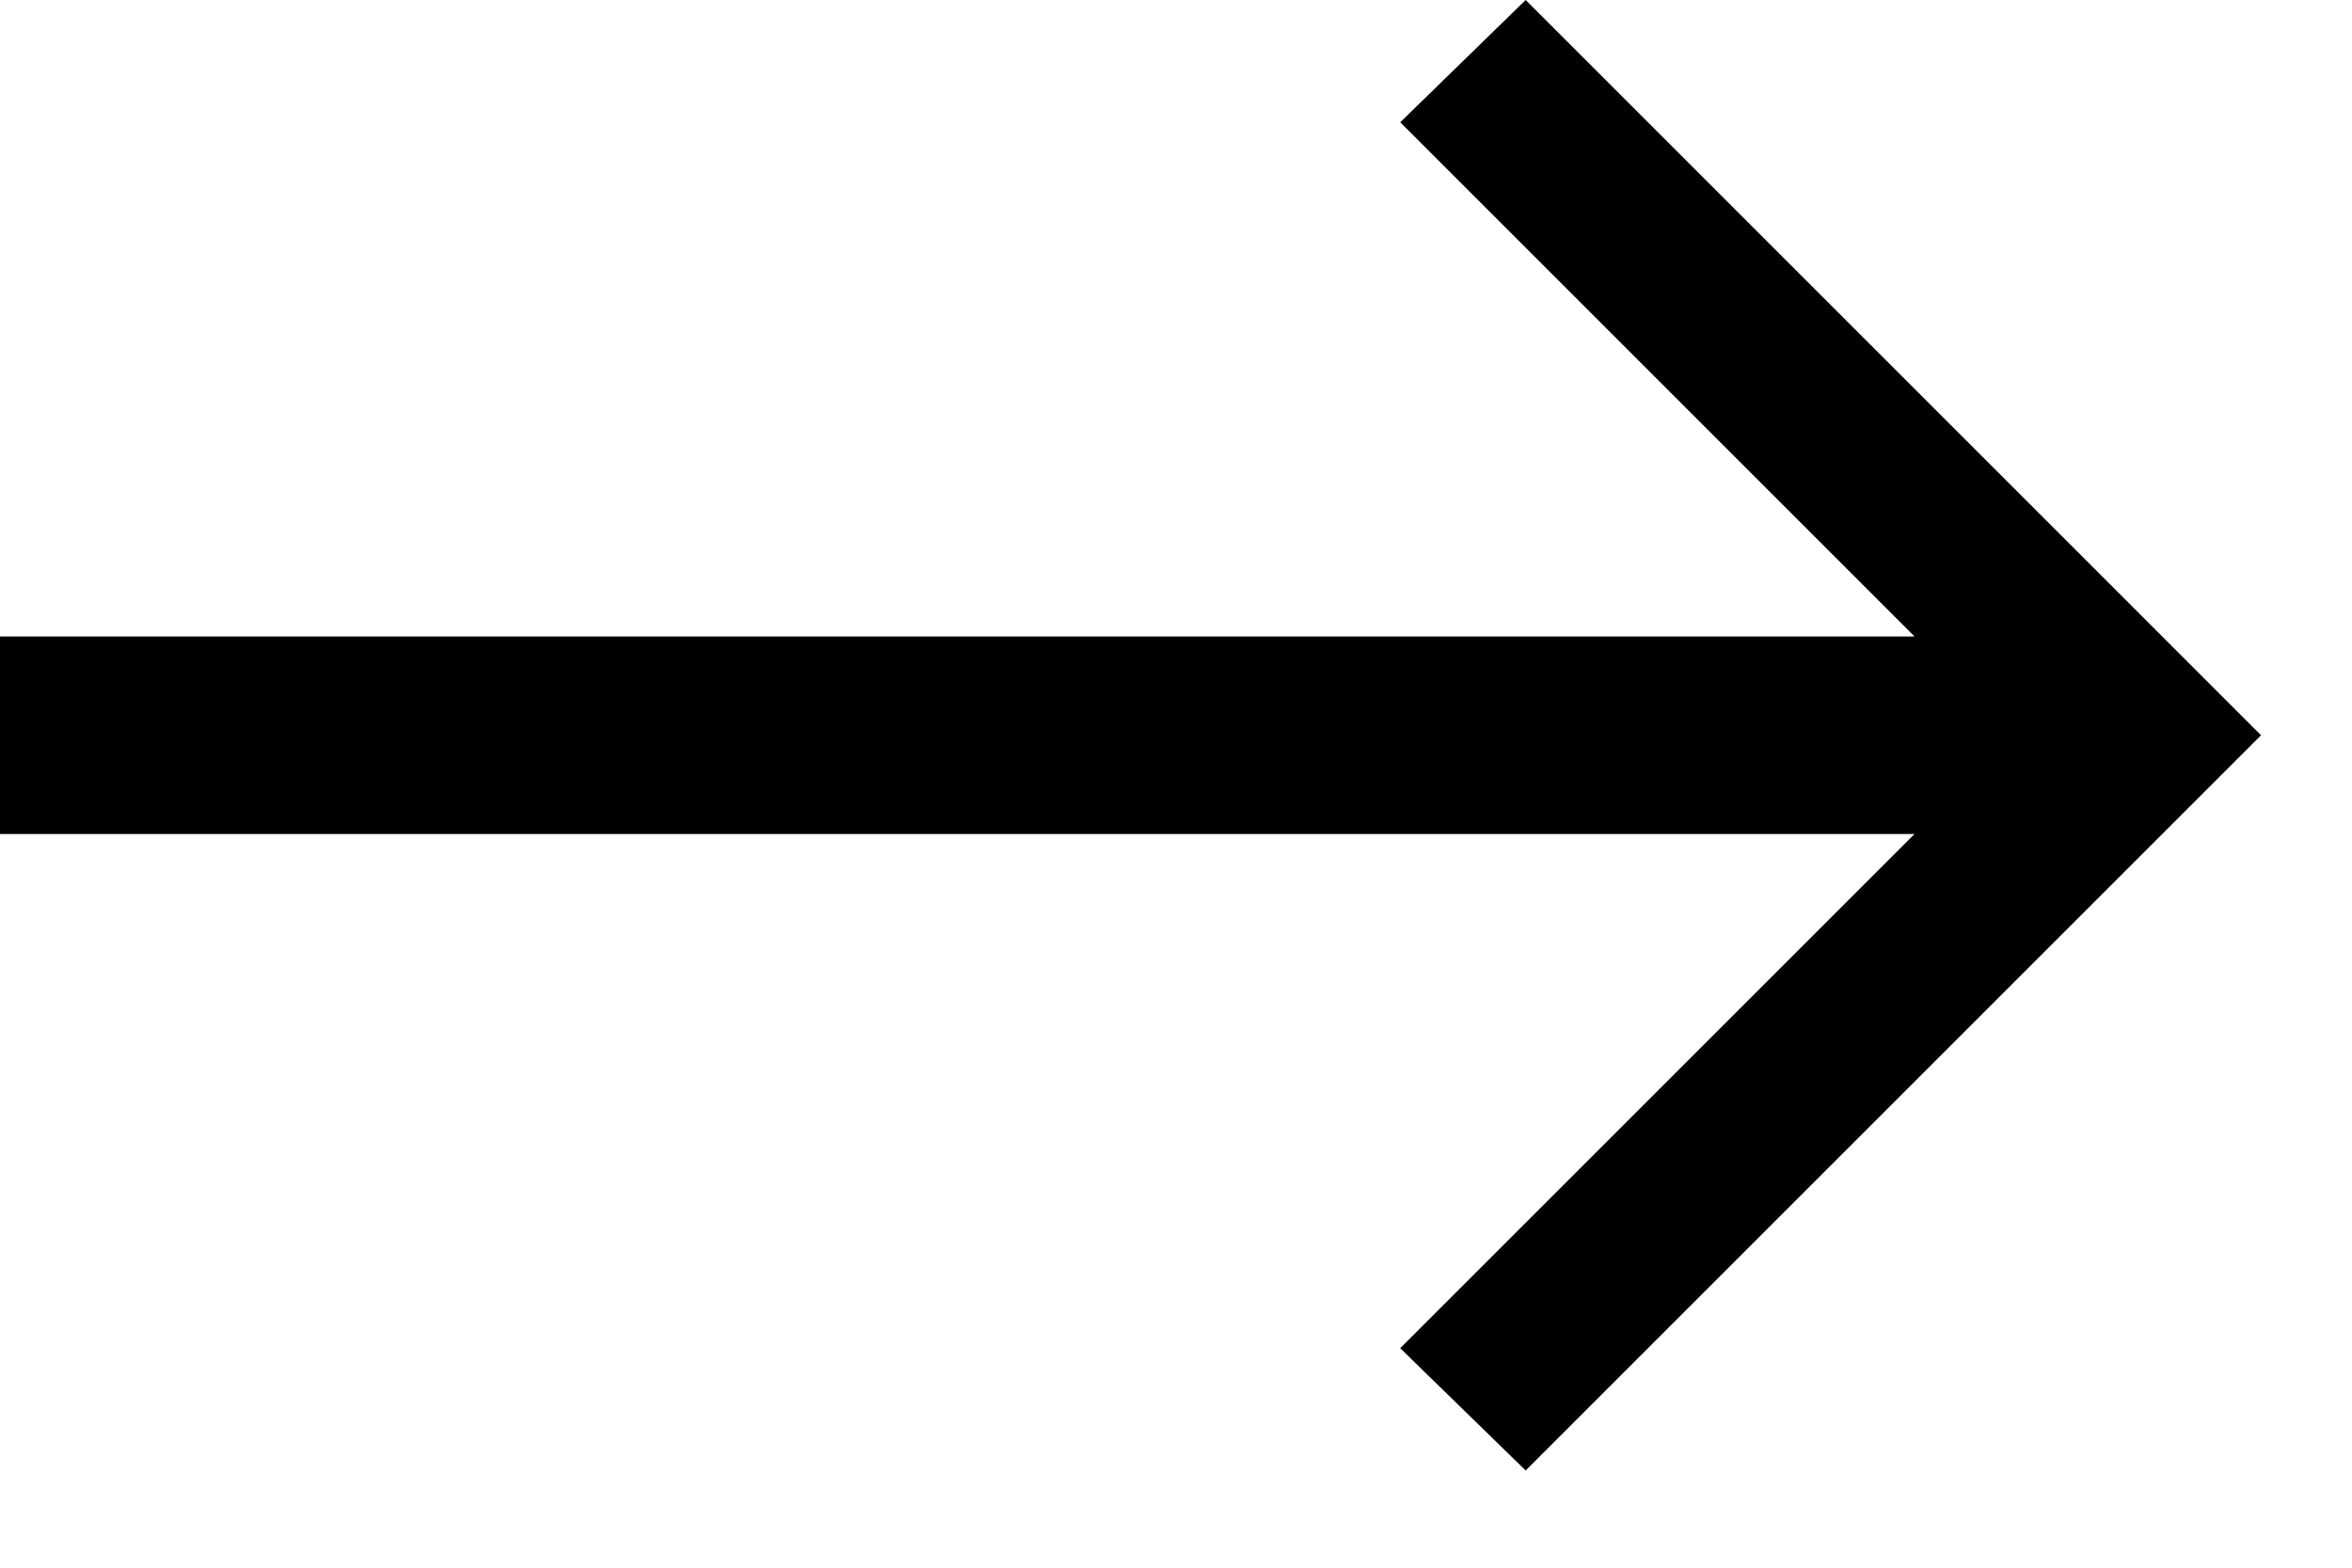
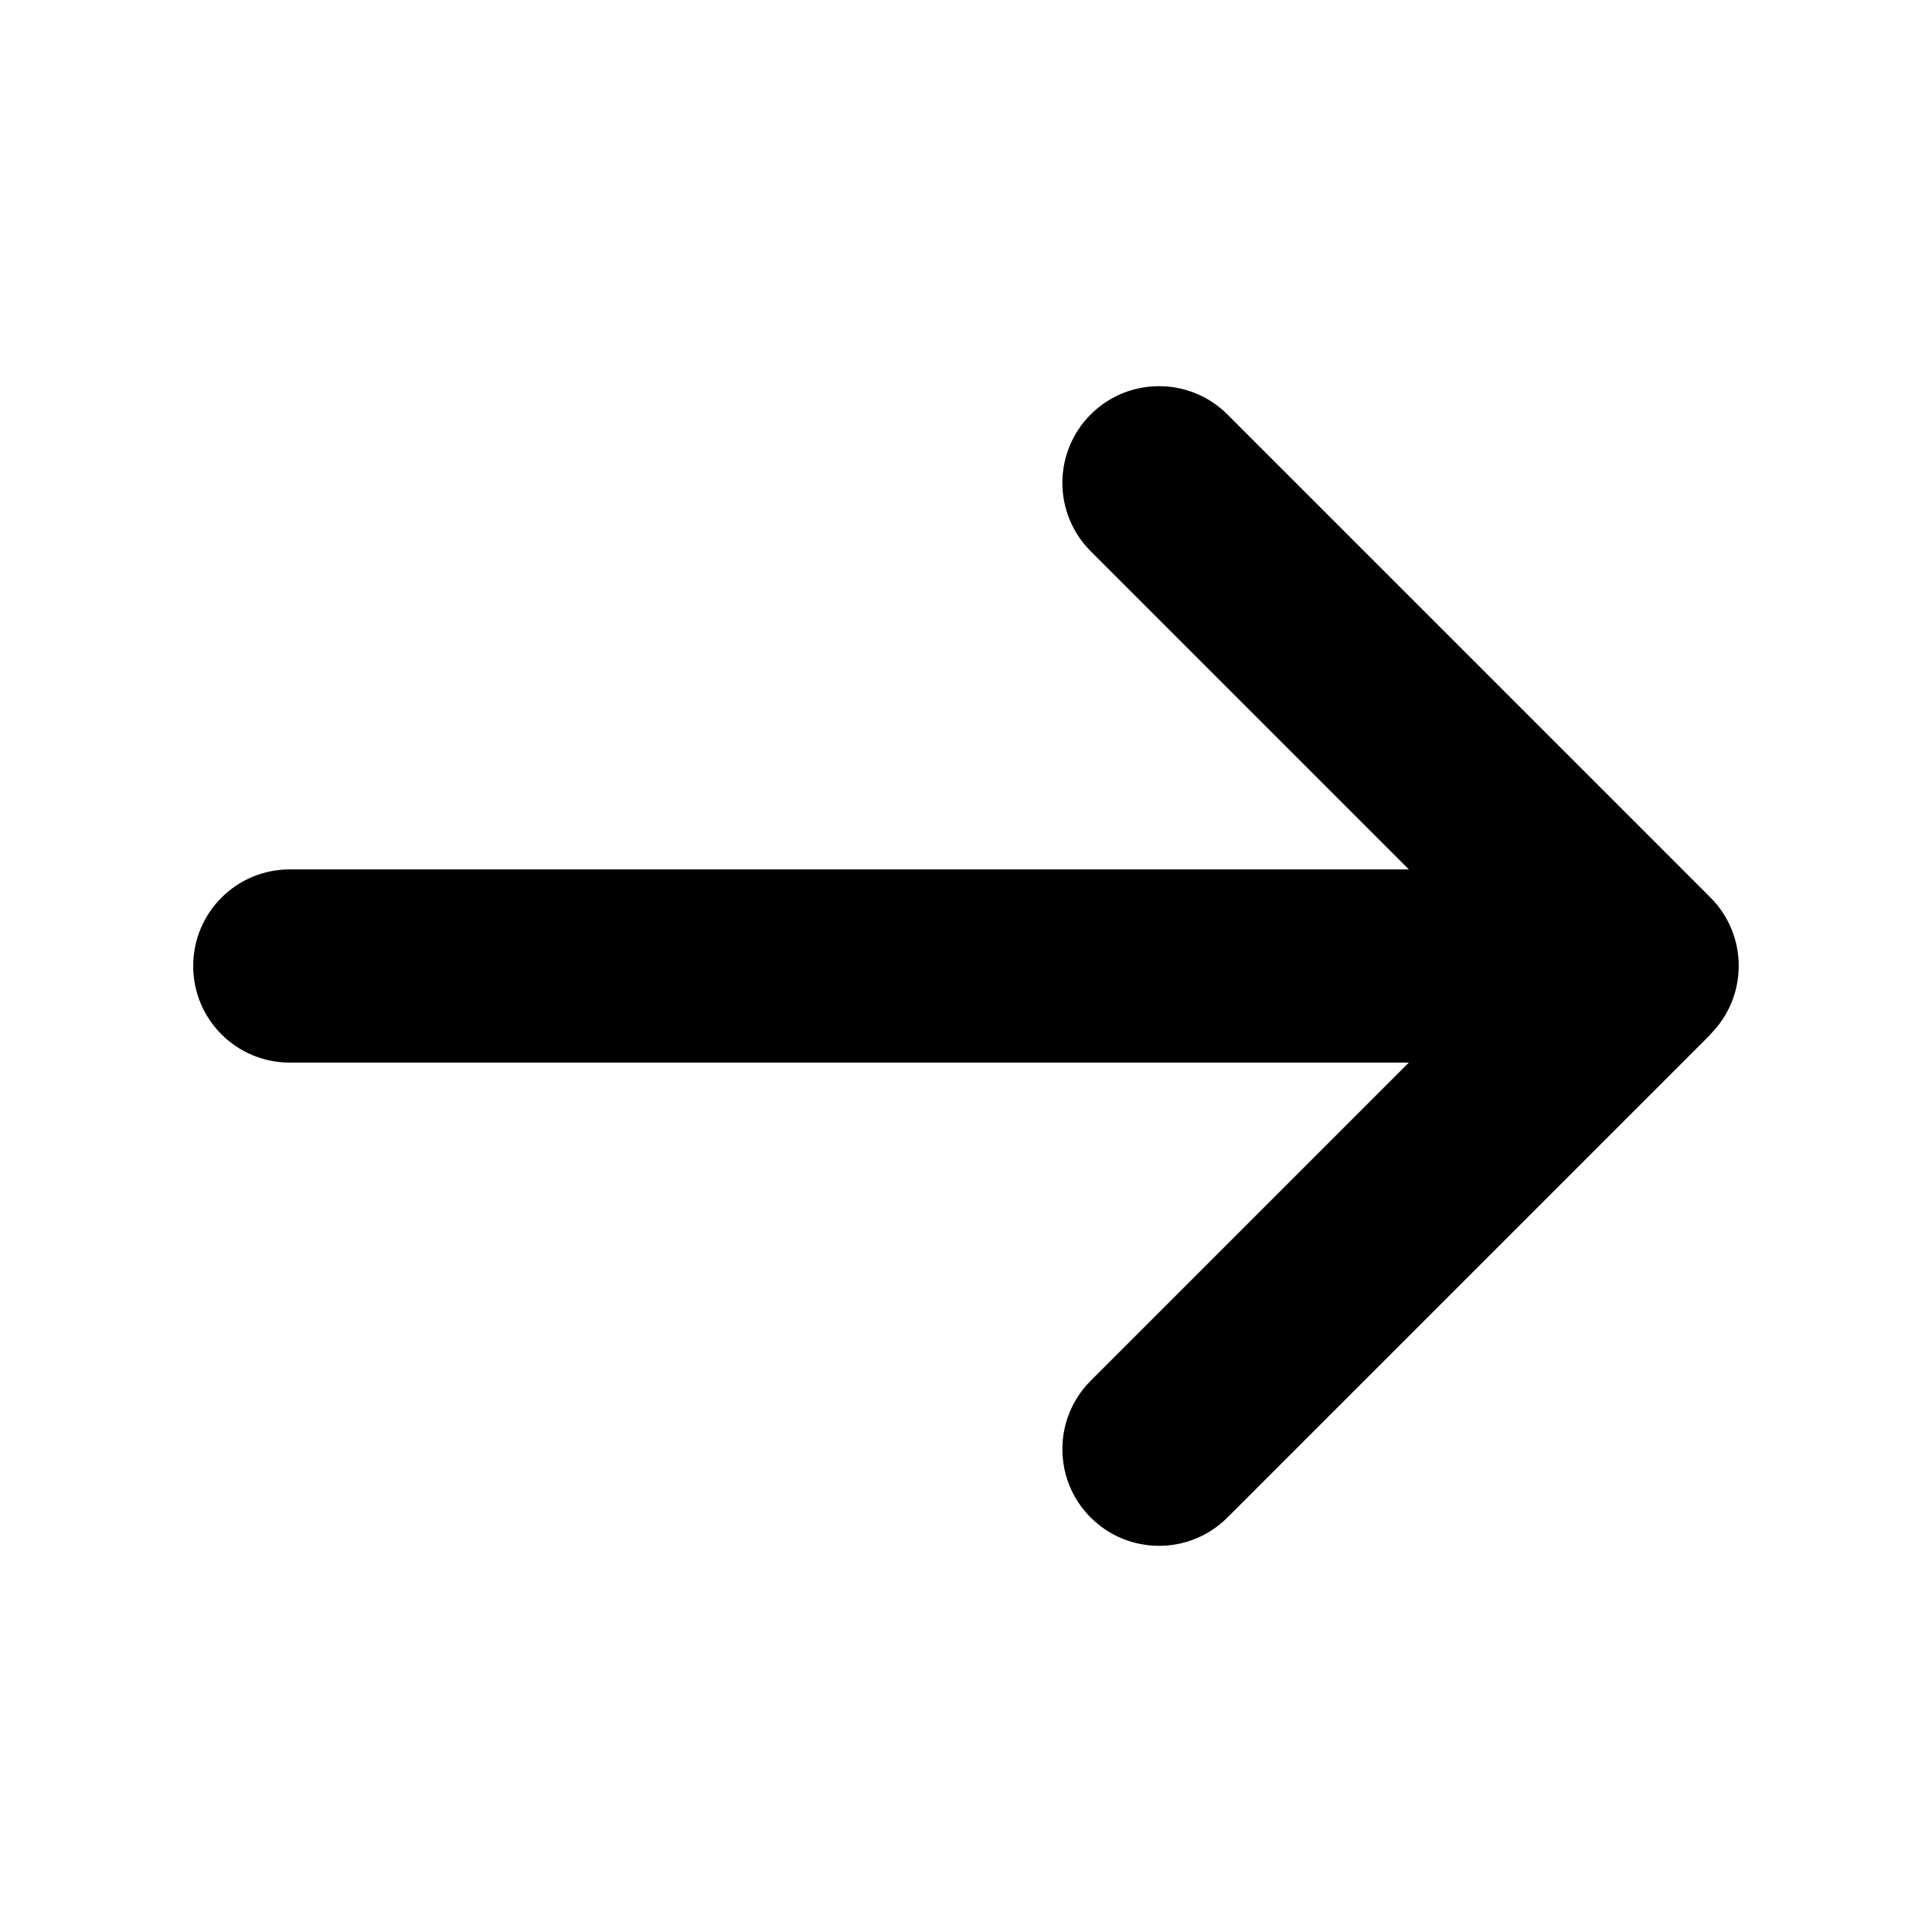
- <svg xmlns="http://www.w3.org/2000/svg" width="18" height="12" viewBox="0 0 18 12" fill="none">
-   <path d="M-0 6.384V4.872H14.652L10.716 0.936L11.676 1.90735e-06L17.304 5.628L11.676 11.256L10.716 10.32L14.652 6.384H-0Z" fill="currentColor" />
+ <svg xmlns="http://www.w3.org/2000/svg" viewBox="0 0 640 640">
+   <path d="M566.6 342.6C579.1 330.1 579.1 309.8 566.6 297.3L406.6 137.3C394.1 124.8 373.8 124.8 361.3 137.3C348.8 149.8 348.8 170.1 361.3 182.6L466.7 288L96 288C78.3 288 64 302.3 64 320C64 337.7 78.3 352 96 352L466.7 352L361.3 457.4C348.8 469.9 348.8 490.2 361.3 502.7C373.8 515.2 394.1 515.2 406.6 502.7L566.6 342.7z" />
</svg>
